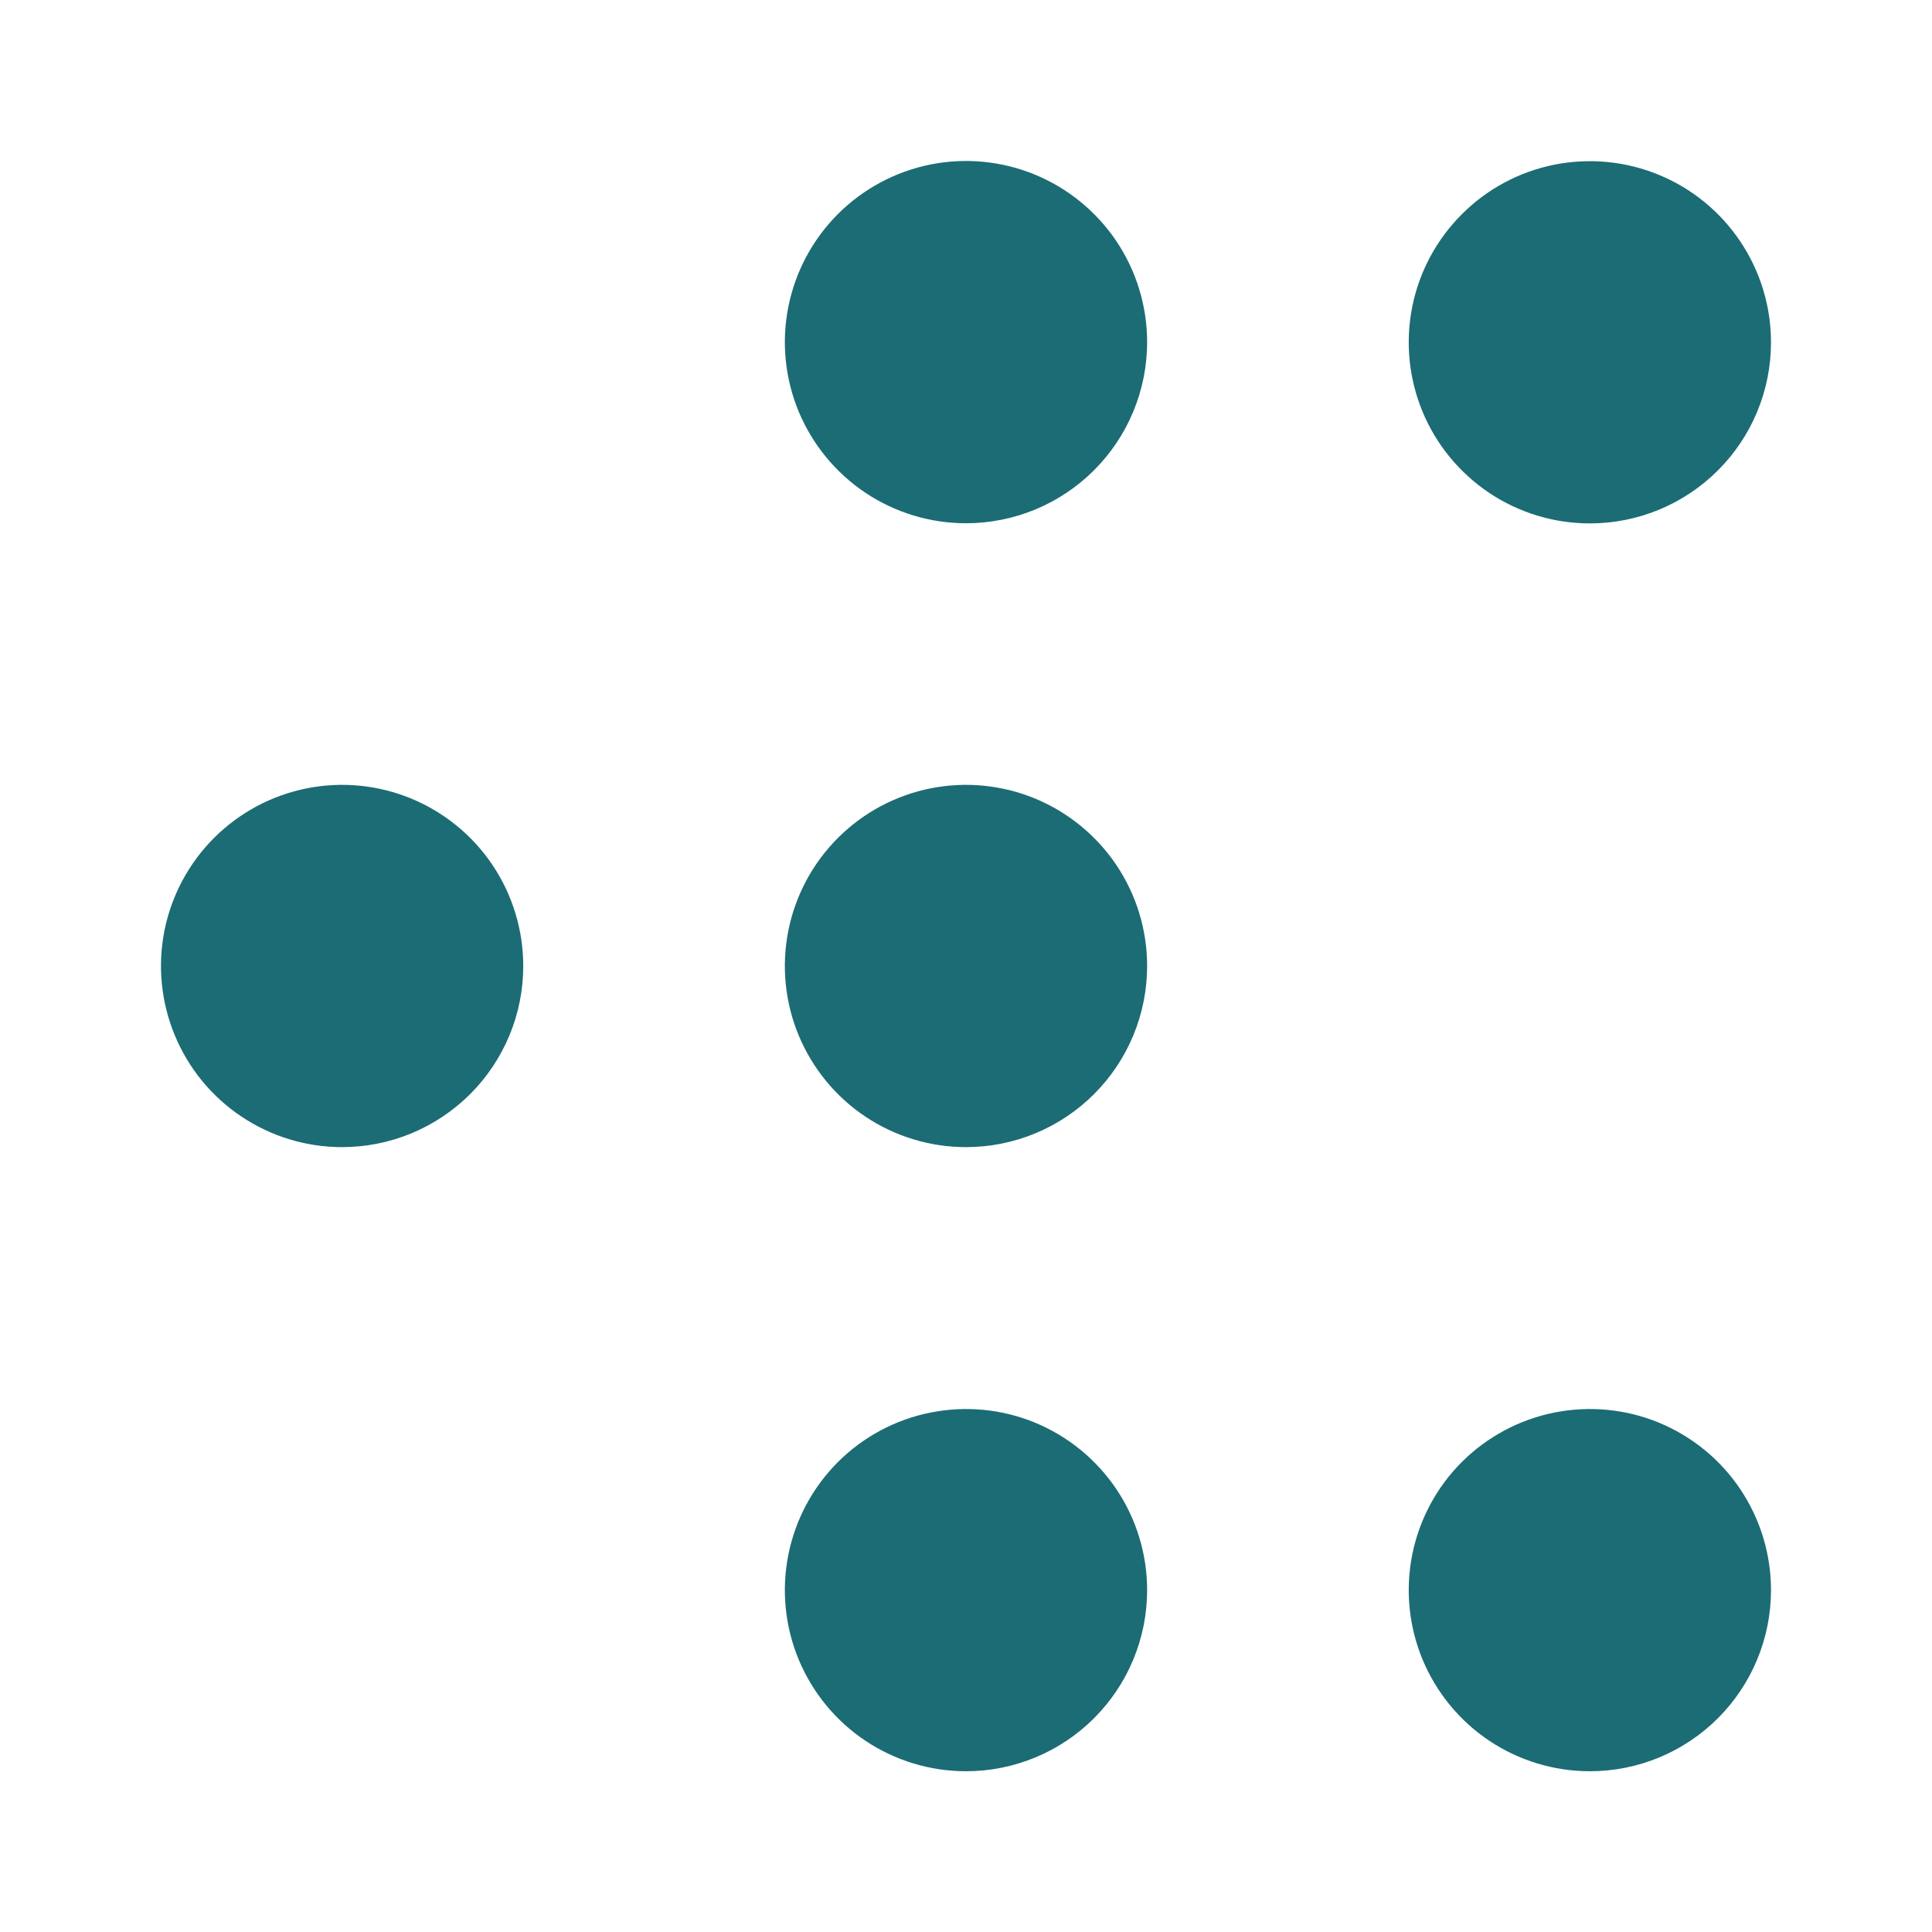
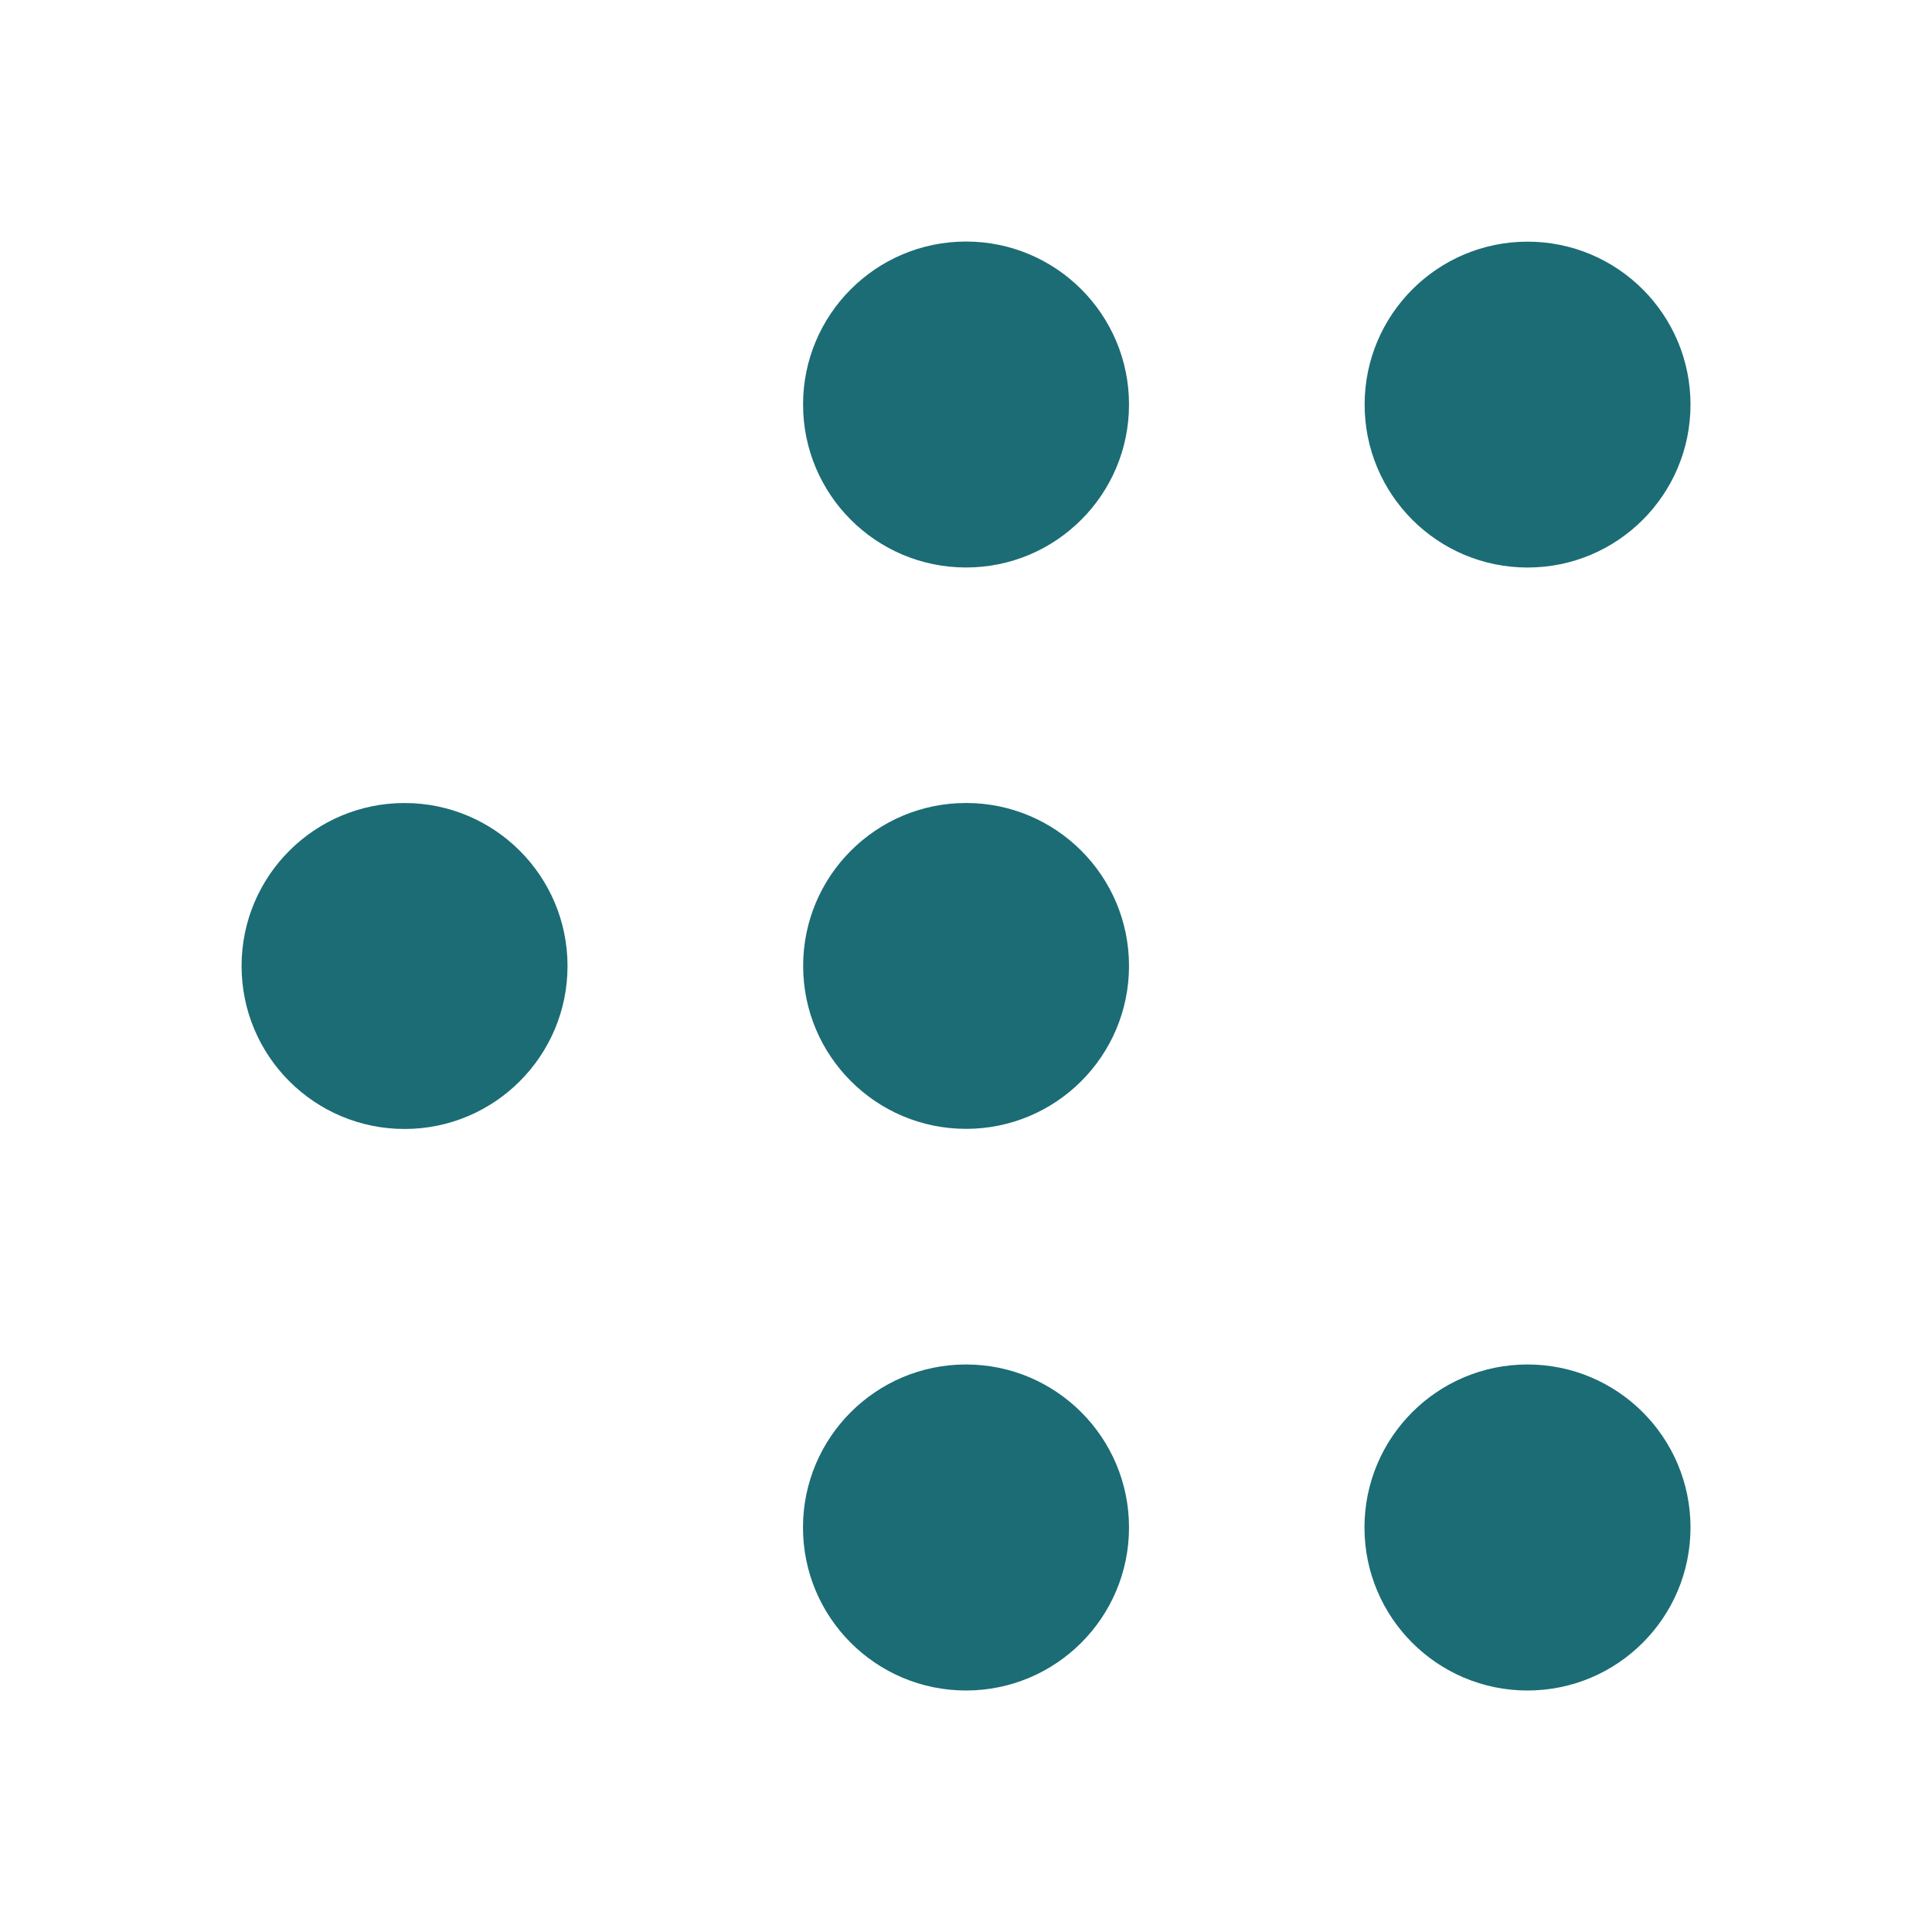
- <svg xmlns="http://www.w3.org/2000/svg" viewBox="0 0 24 24" fill="none">
-   <path fill-rule="evenodd" clip-rule="evenodd" d="M14.25 12C14.25 11.555 14.118 11.12 13.871 10.75C13.623 10.38 13.272 10.092 12.861 9.921C12.45 9.751 11.998 9.706 11.561 9.793C11.125 9.88 10.724 10.094 10.409 10.409C10.094 10.724 9.88 11.125 9.793 11.561C9.706 11.998 9.751 12.45 9.921 12.861C10.092 13.272 10.38 13.624 10.75 13.871C11.12 14.118 11.555 14.25 12 14.25C12.597 14.25 13.169 14.013 13.591 13.591C14.013 13.169 14.25 12.597 14.25 12ZM14.25 4.25C14.25 3.805 14.118 3.37 13.871 3C13.623 2.63 13.272 2.342 12.861 2.171C12.45 2.001 11.998 1.956 11.561 2.043C11.125 2.13 10.724 2.344 10.409 2.659C10.094 2.974 9.88 3.375 9.793 3.811C9.706 4.247 9.751 4.7 9.921 5.111C10.092 5.522 10.38 5.873 10.75 6.121C11.12 6.368 11.555 6.5 12 6.5C12.597 6.5 13.169 6.263 13.591 5.841C14.013 5.419 14.25 4.847 14.25 4.25ZM14.25 19.753C14.25 19.308 14.118 18.873 13.871 18.503C13.623 18.133 13.272 17.845 12.861 17.674C12.45 17.504 11.998 17.46 11.561 17.547C11.125 17.633 10.724 17.848 10.409 18.162C10.094 18.477 9.88 18.878 9.793 19.314C9.706 19.751 9.751 20.203 9.921 20.614C10.092 21.025 10.38 21.377 10.75 21.624C11.12 21.871 11.555 22.003 12 22.003C12.597 22.003 13.169 21.766 13.591 21.344C14.013 20.922 14.25 20.35 14.25 19.753ZM6.5 12C6.5 11.555 6.368 11.12 6.121 10.75C5.874 10.38 5.522 10.092 5.111 9.921C4.7 9.751 4.248 9.706 3.811 9.793C3.375 9.88 2.974 10.094 2.659 10.409C2.345 10.723 2.13 11.124 2.043 11.56C1.956 11.997 2.001 12.449 2.171 12.86C2.341 13.271 2.629 13.623 2.999 13.87C3.369 14.118 3.804 14.25 4.249 14.25V14.25C4.544 14.25 4.837 14.192 5.11 14.079C5.383 13.966 5.631 13.8 5.841 13.591C6.05 13.382 6.215 13.134 6.329 12.861C6.442 12.588 6.5 12.296 6.5 12V12ZM22 19.753C22 19.308 21.868 18.873 21.621 18.503C21.374 18.133 21.022 17.845 20.611 17.674C20.2 17.504 19.748 17.46 19.311 17.547C18.875 17.633 18.474 17.848 18.159 18.162C17.844 18.477 17.63 18.878 17.543 19.314C17.456 19.751 17.501 20.203 17.671 20.614C17.842 21.025 18.13 21.377 18.5 21.624C18.87 21.871 19.305 22.003 19.75 22.003C20.347 22.003 20.919 21.766 21.341 21.344C21.763 20.922 22 20.35 22 19.753V19.753ZM22 4.253C22 3.808 21.868 3.373 21.621 3.003C21.374 2.633 21.023 2.344 20.612 2.174C20.201 2.003 19.748 1.959 19.312 2.045C18.875 2.132 18.474 2.346 18.16 2.661C17.845 2.975 17.63 3.376 17.543 3.813C17.456 4.249 17.501 4.702 17.671 5.113C17.841 5.524 18.13 5.875 18.5 6.123C18.87 6.37 19.305 6.502 19.75 6.502C20.347 6.502 20.919 6.265 21.341 5.843C21.763 5.422 22 4.85 22 4.253Z" fill="#1B6C75" />
+ <svg xmlns="http://www.w3.org/2000/svg" viewBox="0 0 24 24">
+   <path fill-rule="evenodd" clip-rule="evenodd" d="M14.025 11.999a2.024 2.024 0 1 0-4.048 0 2.024 2.024 0 0 0 4.048 0Zm0-6.974a2.024 2.024 0 1 0-4.049 0 2.024 2.024 0 0 0 4.049 0Zm0 13.95a2.025 2.025 0 1 0-4.05 0 2.025 2.025 0 0 0 4.05 0ZM7.05 12a2.024 2.024 0 1 0-4.049 0 2.024 2.024 0 0 0 4.049 0ZM21 18.975a2.025 2.025 0 1 0-4.05 0 2.025 2.025 0 0 0 4.05 0Zm0-13.948a2.024 2.024 0 1 0-4.048-.002A2.024 2.024 0 0 0 21 5.027Z" fill="#1B6C75" />
</svg>
